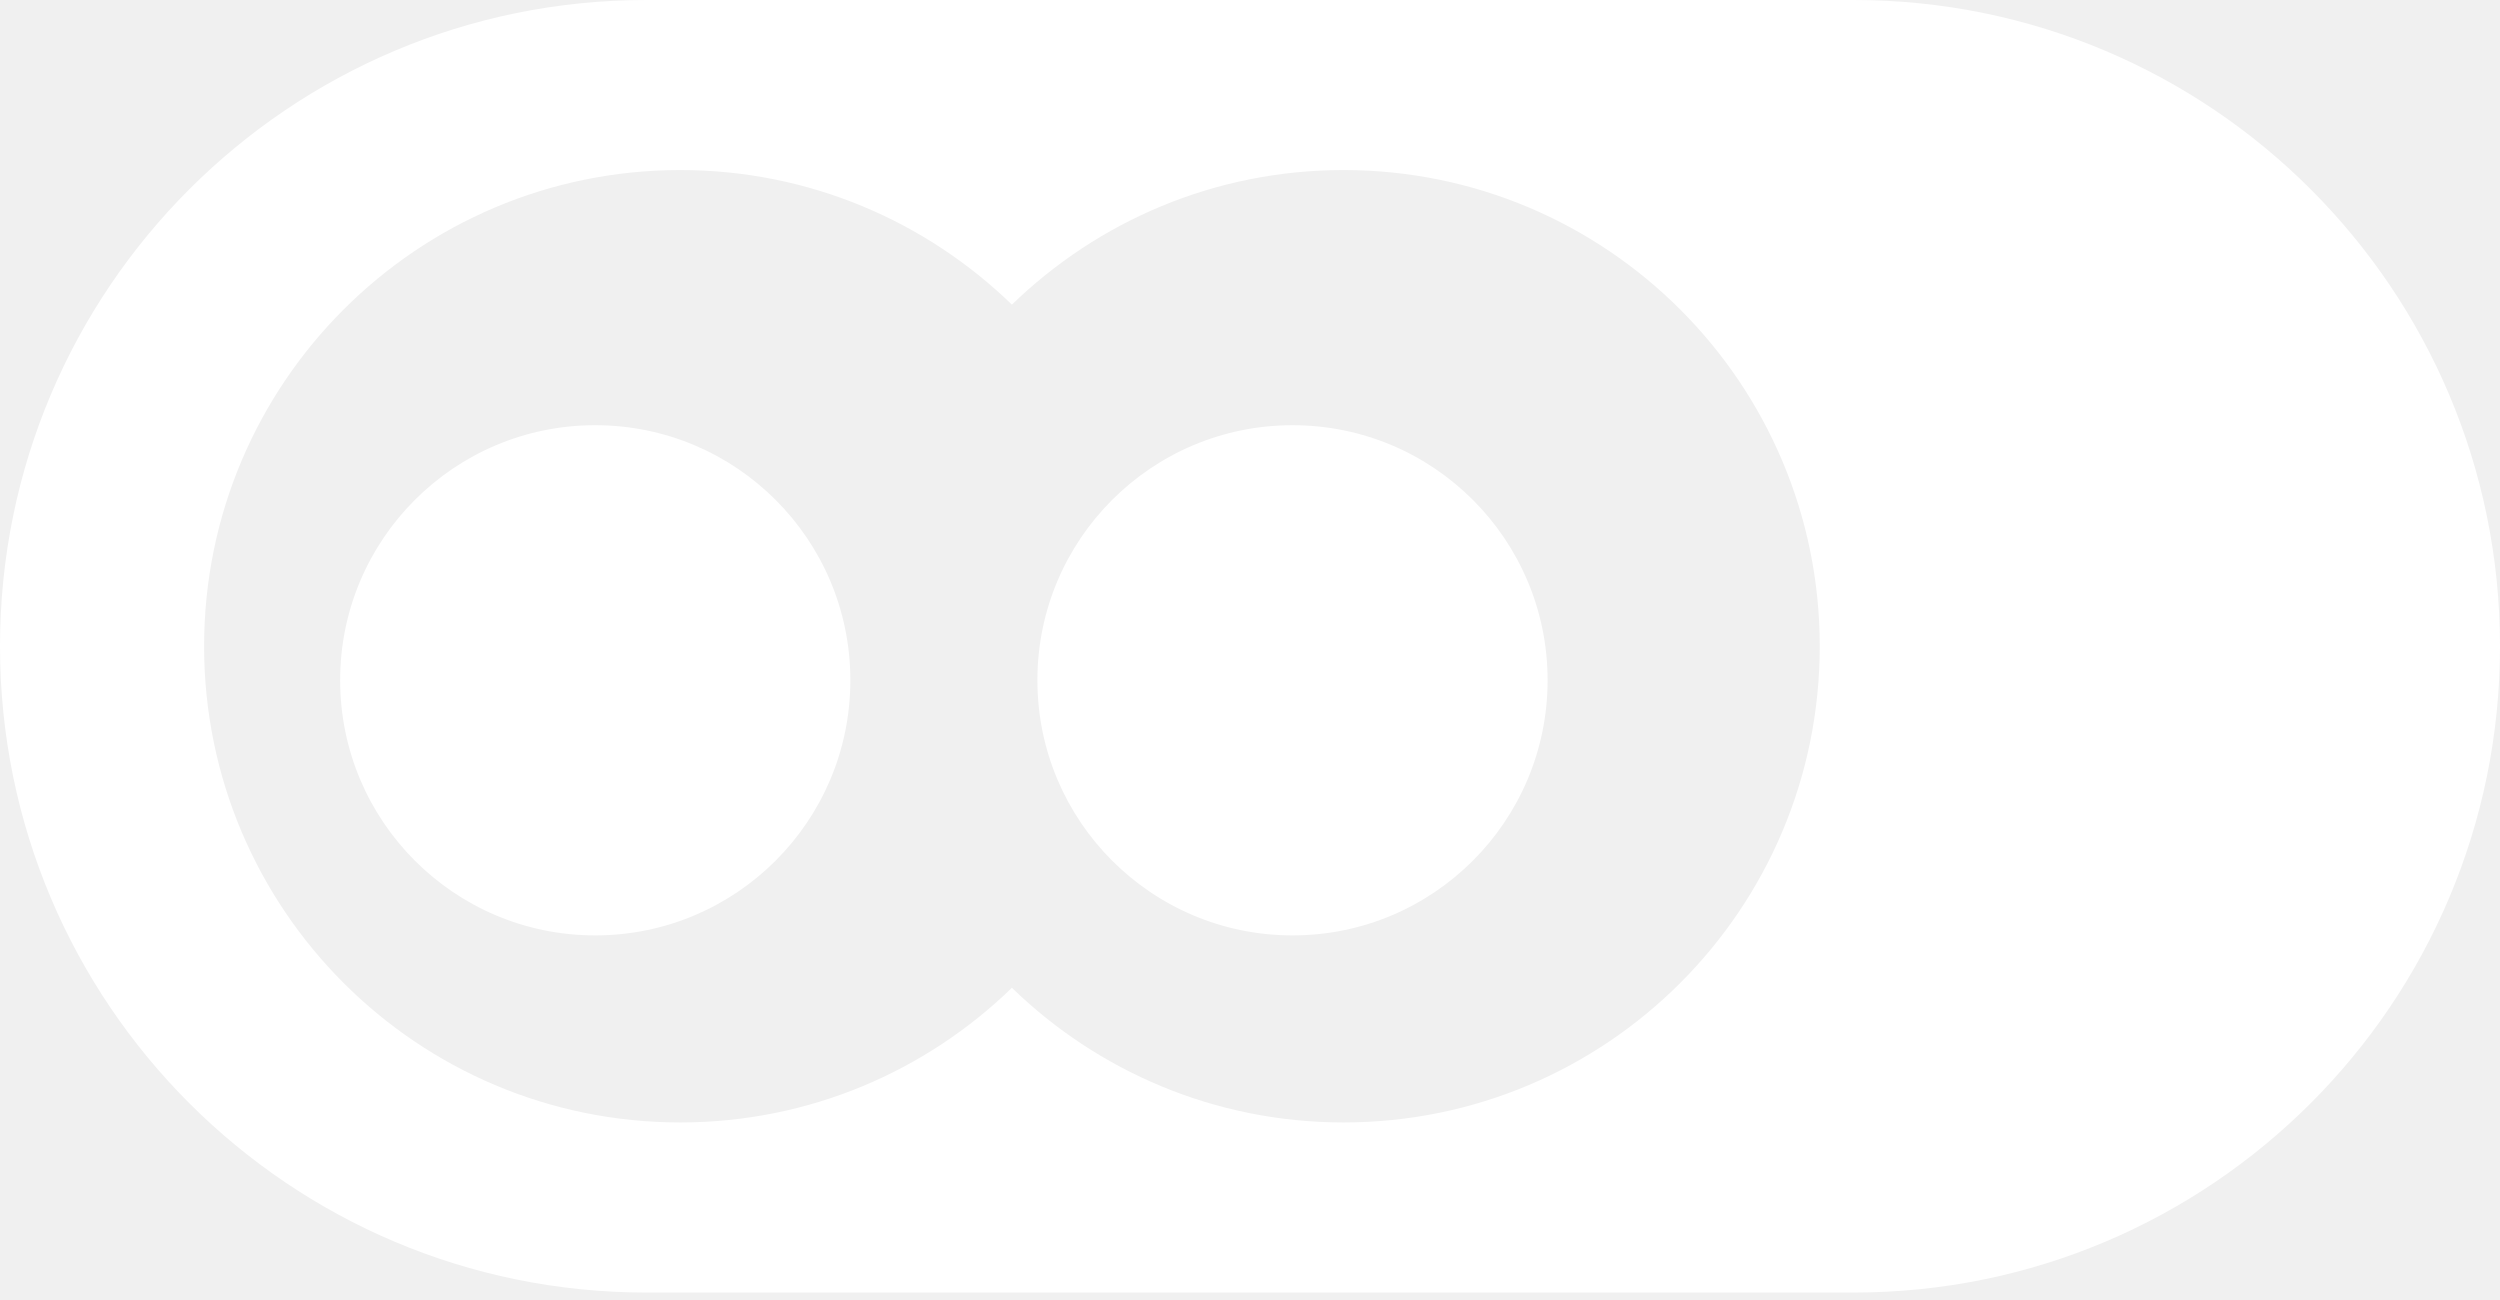
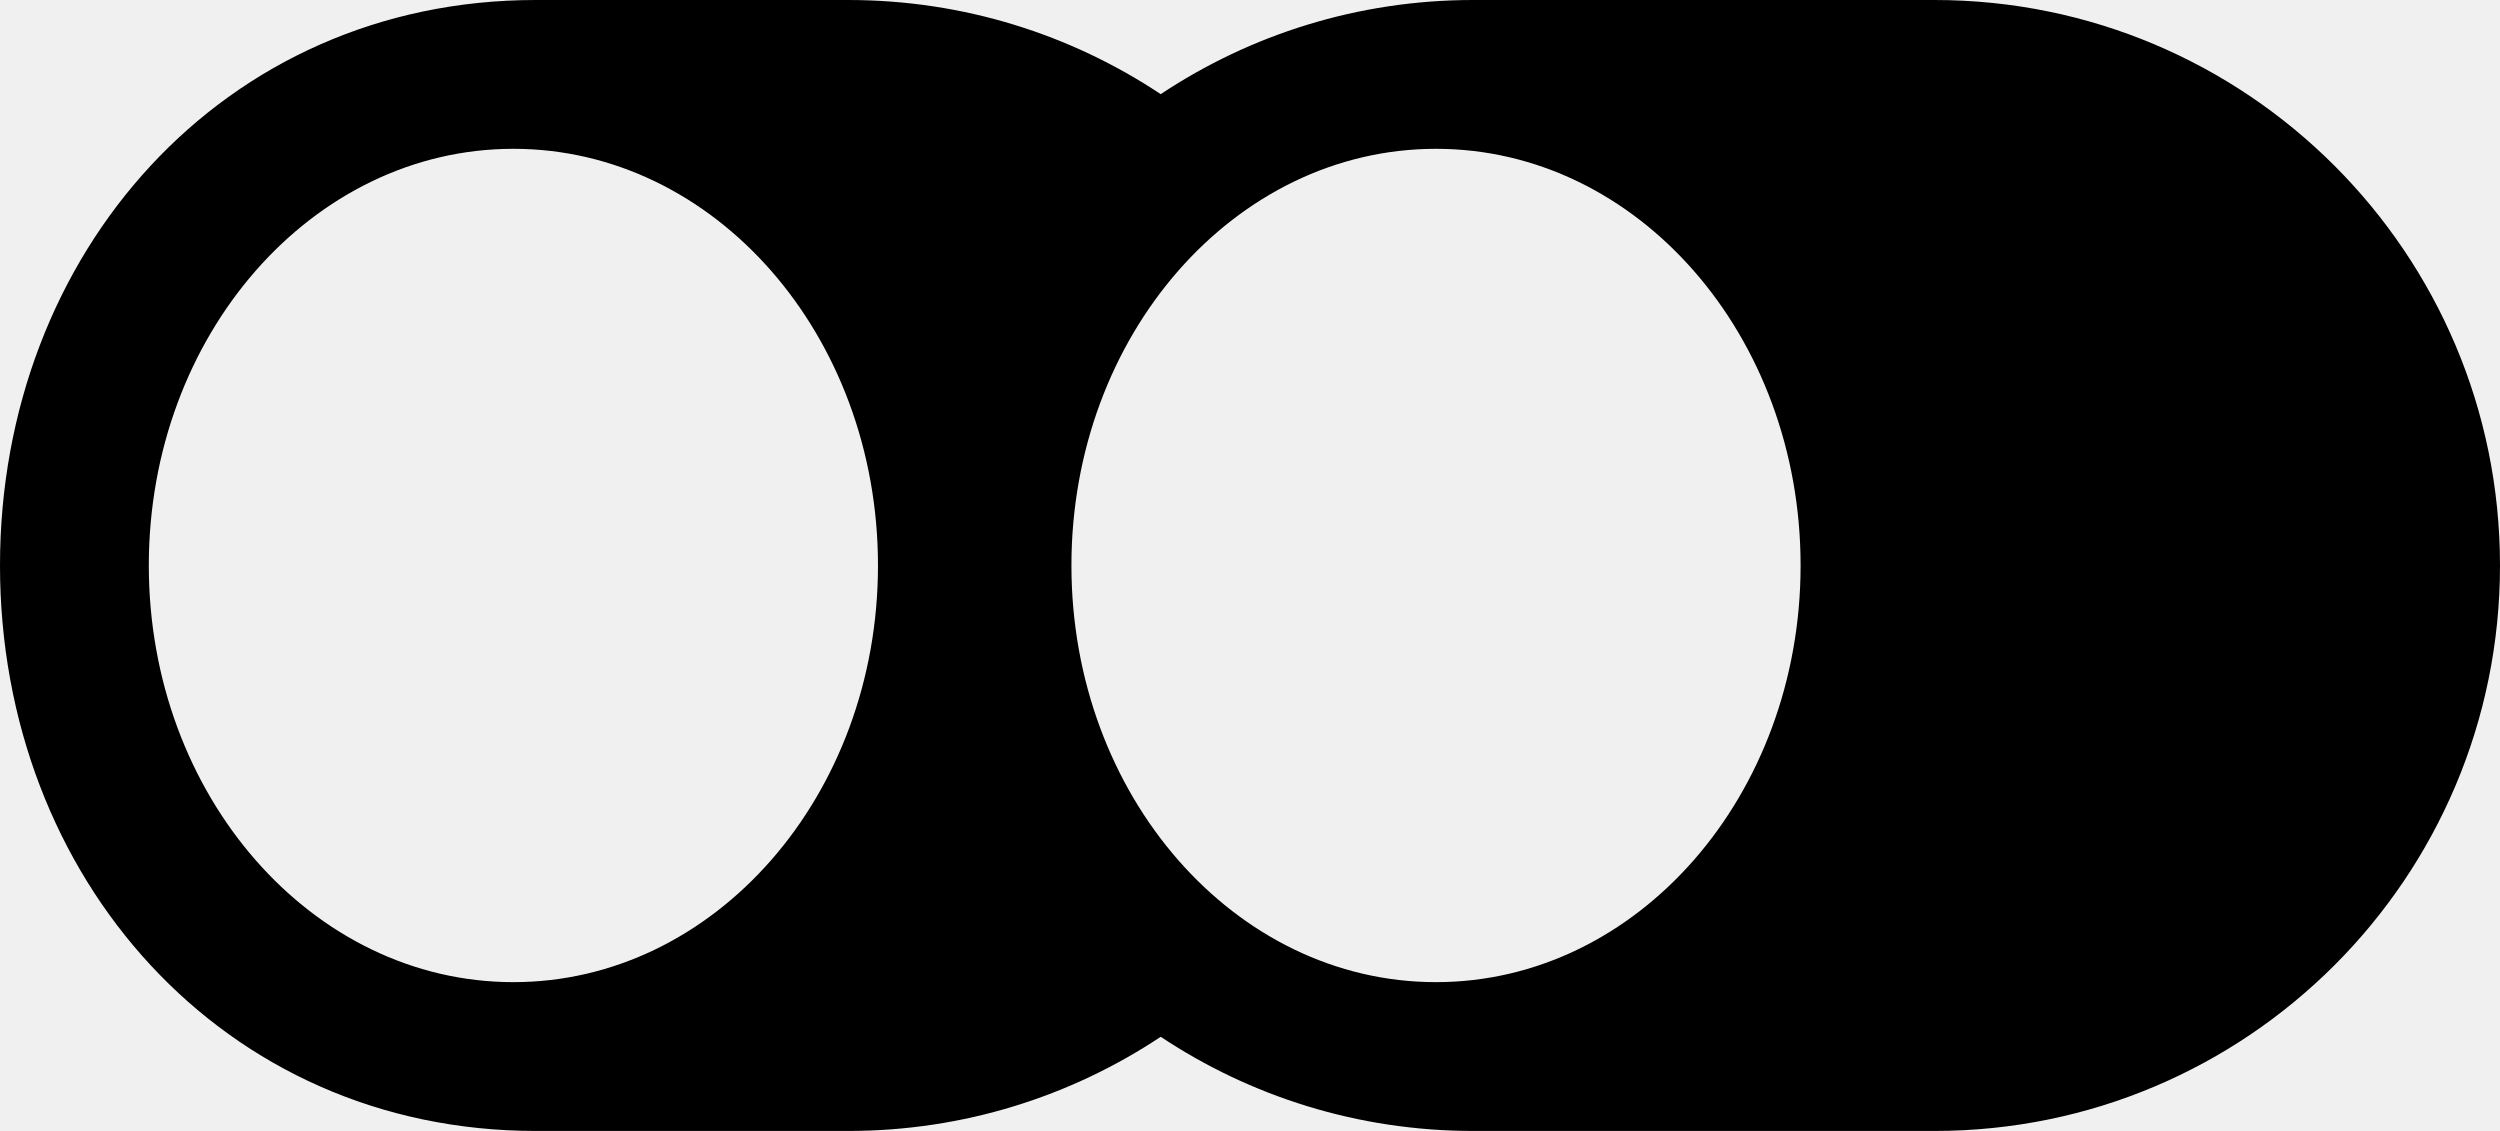
- <svg xmlns="http://www.w3.org/2000/svg" width="50" height="26" viewBox="0 0 50 26" fill="none">
-   <path d="M37.075 0C44.213 0 50 5.787 50 12.925C50 20.063 44.213 25.85 37.075 25.851H12.925C5.787 25.85 0 20.063 0 12.925C0 5.787 5.787 0 12.925 0H37.075ZM26.871 3.401C24.292 3.401 21.953 4.428 20.238 6.093C18.523 4.428 16.184 3.401 13.605 3.401C8.346 3.402 4.082 7.665 4.082 12.925C4.082 18.184 8.346 22.449 13.605 22.449C16.185 22.449 18.523 21.421 20.238 19.756C21.953 21.421 24.292 22.449 26.871 22.449C32.131 22.449 36.395 18.184 36.395 12.925C36.394 7.665 32.131 3.402 26.871 3.401ZM11.904 8.504C14.722 8.504 17.007 10.788 17.007 13.605C17.007 16.423 14.722 18.708 11.904 18.708C9.087 18.708 6.803 16.423 6.803 13.605C6.803 10.788 9.087 8.504 11.904 8.504ZM25.851 8.504C28.668 8.504 30.952 10.788 30.952 13.605C30.952 16.423 28.668 18.708 25.851 18.708C23.033 18.708 20.748 16.423 20.748 13.605C20.748 10.788 23.033 8.504 25.851 8.504Z" fill="white" />
+ <svg xmlns="http://www.w3.org/2000/svg" width="168" height="76" viewBox="0 0 168 76">
+   <path d="M57 0C64.764 7.62725e-07 71.984 2.33 78 6.327C84.016 2.33 91.236 0 99 0H130C150.987 1.28852e-06 168 17.013 168 38C168 58.987 150.987 76 130 76H99C91.236 76 84.016 73.669 78 69.672C71.984 73.669 64.764 76 57 76H36C15.013 76 0 58.987 0 38C0 17.013 15.013 0 36 0H57ZM34.5 10C20.969 10 10 22.536 10 38C10 53.464 20.969 66 34.5 66C48.031 66 59 53.464 59 38C59 22.536 48.031 10 34.5 10ZM96.5 10C82.969 10 72 22.536 72 38C72 53.464 82.969 66 96.5 66C110.031 66 121 53.464 121 38C121 22.536 110.031 10 96.5 10Z" fill="currentColor" />
</svg>
